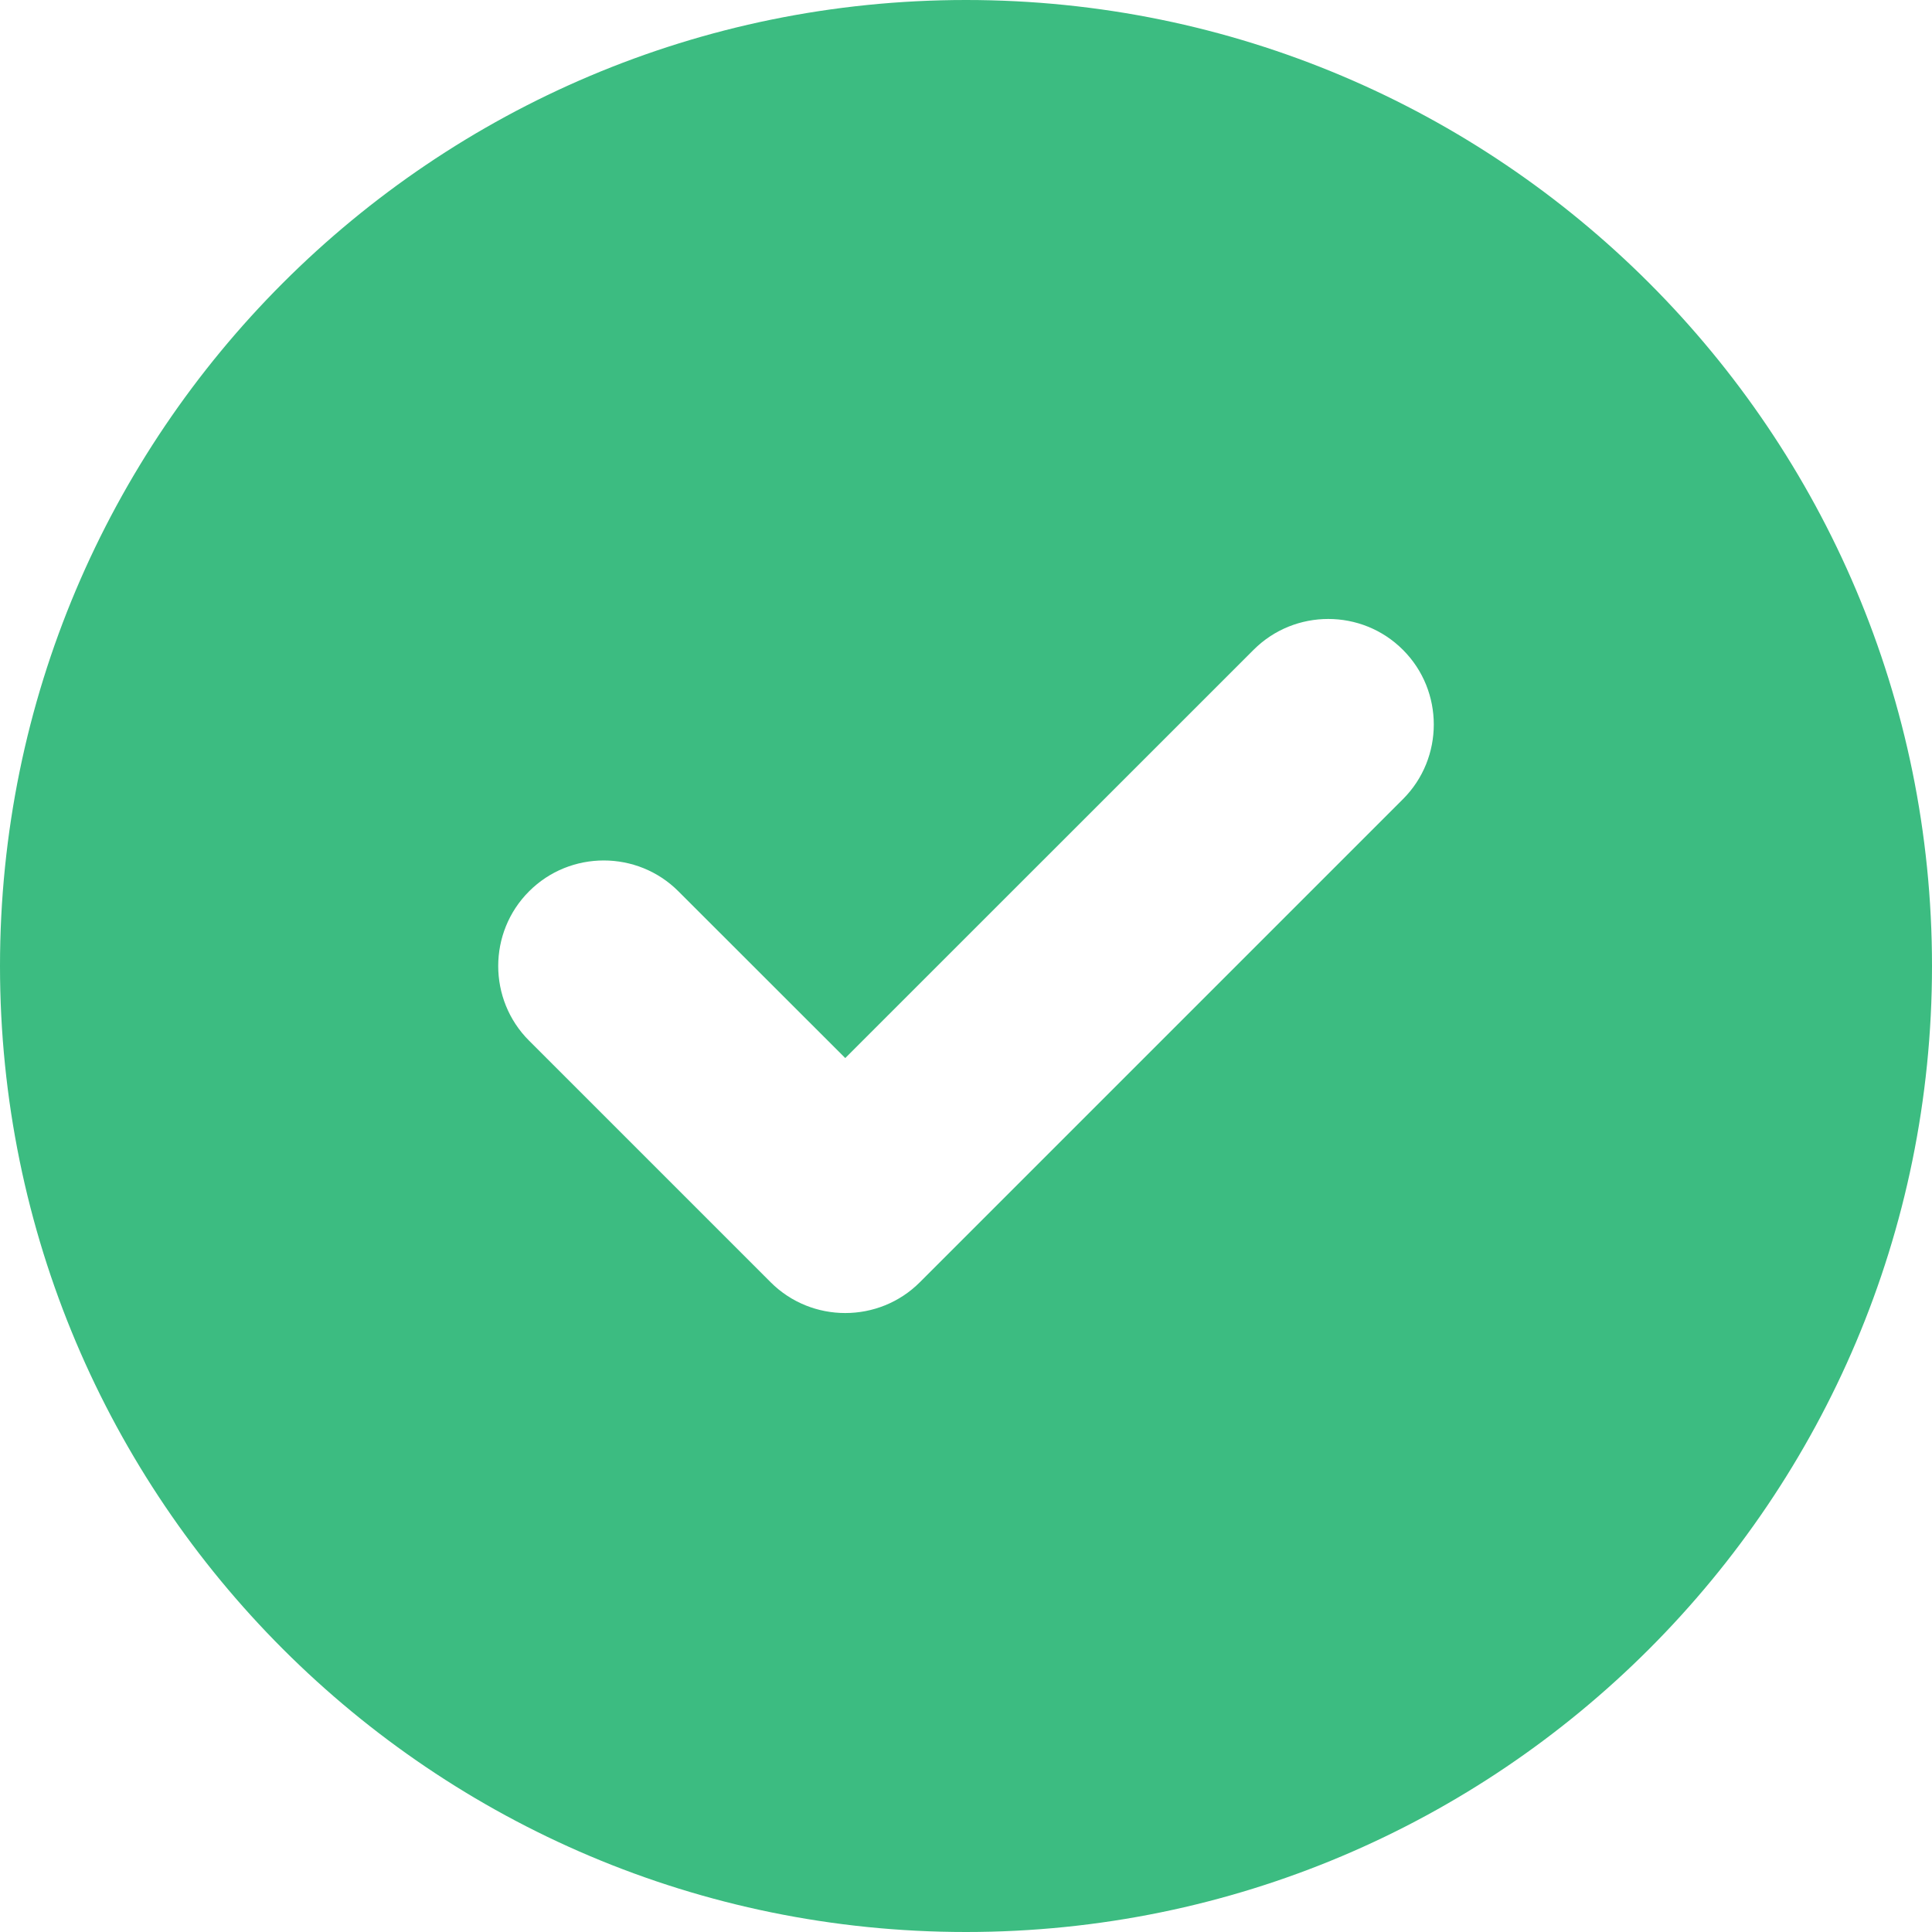
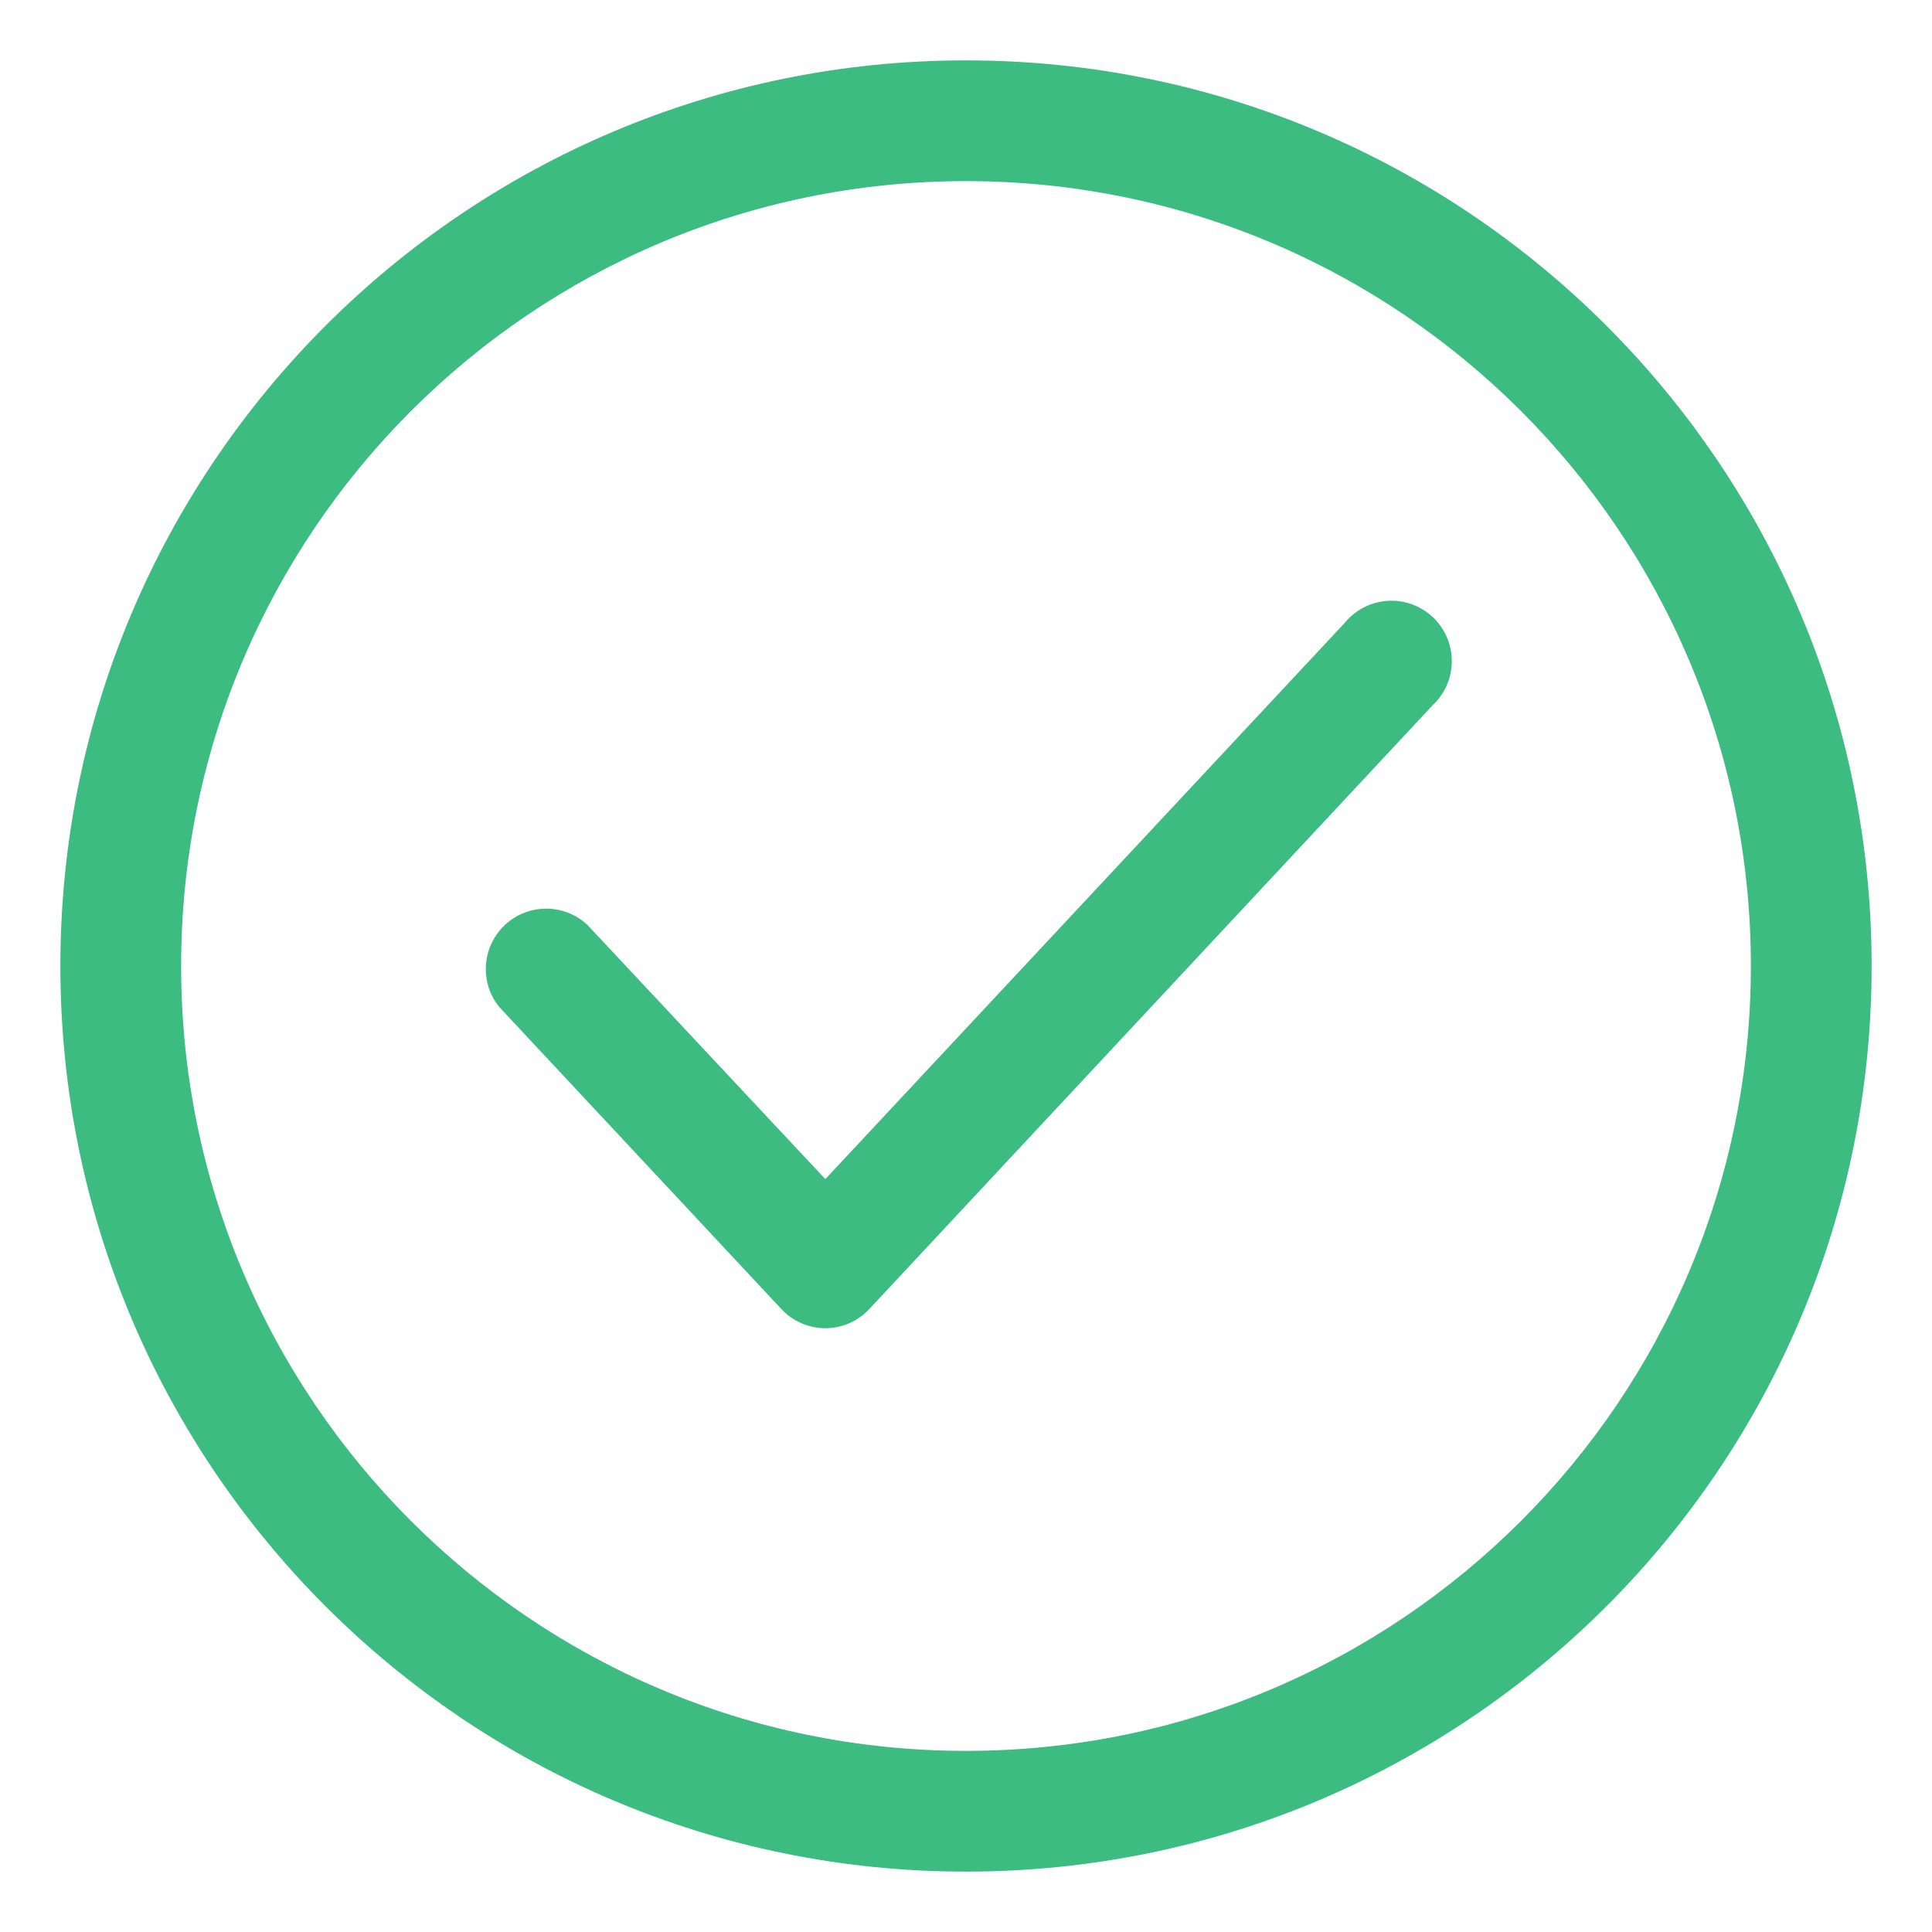
- <svg xmlns="http://www.w3.org/2000/svg" width="20" height="20" viewBox="0 0 20 20" fill="none">
-   <path d="M0 10C0 4.477 4.477 0 10 0C15.523 0 20 4.477 20 10C20 15.523 15.523 20 10 20C4.477 20 0 15.523 0 10ZM14.523 8.273C14.949 7.848 14.949 7.152 14.523 6.727C14.098 6.301 13.402 6.301 12.977 6.727L8.75 10.953L7.023 9.227C6.598 8.801 5.902 8.801 5.477 9.227C5.051 9.652 5.051 10.348 5.477 10.773L7.977 13.273C8.402 13.699 9.098 13.699 9.523 13.273L14.523 8.273Z" fill="#3CBC81" />
+ <svg xmlns="http://www.w3.org/2000/svg" viewBox="0 0 32 32">
+   <defs>
+     <style>.cls-1{fill:#3cbc81;}</style>
+   </defs>
+   <g data-name="Layer 28" id="Layer_28">
+     <path class="cls-1" d="M16,31A15,15,0,1,1,31,16,15,15,0,0,1,16,31ZM16,3A13,13,0,1,0,29,16,13,13,0,0,0,16,3Z" />
+     <path class="cls-1" d="M13.67,22a1,1,0,0,1-.73-.32l-4.67-5a1,1,0,0,1,1.46-1.36l3.94,4.21,8.6-9.21a1,1,0,1,1,1.46,1.36l-9.33,10A1,1,0,0,1,13.67,22Z" />
+   </g>
</svg>
